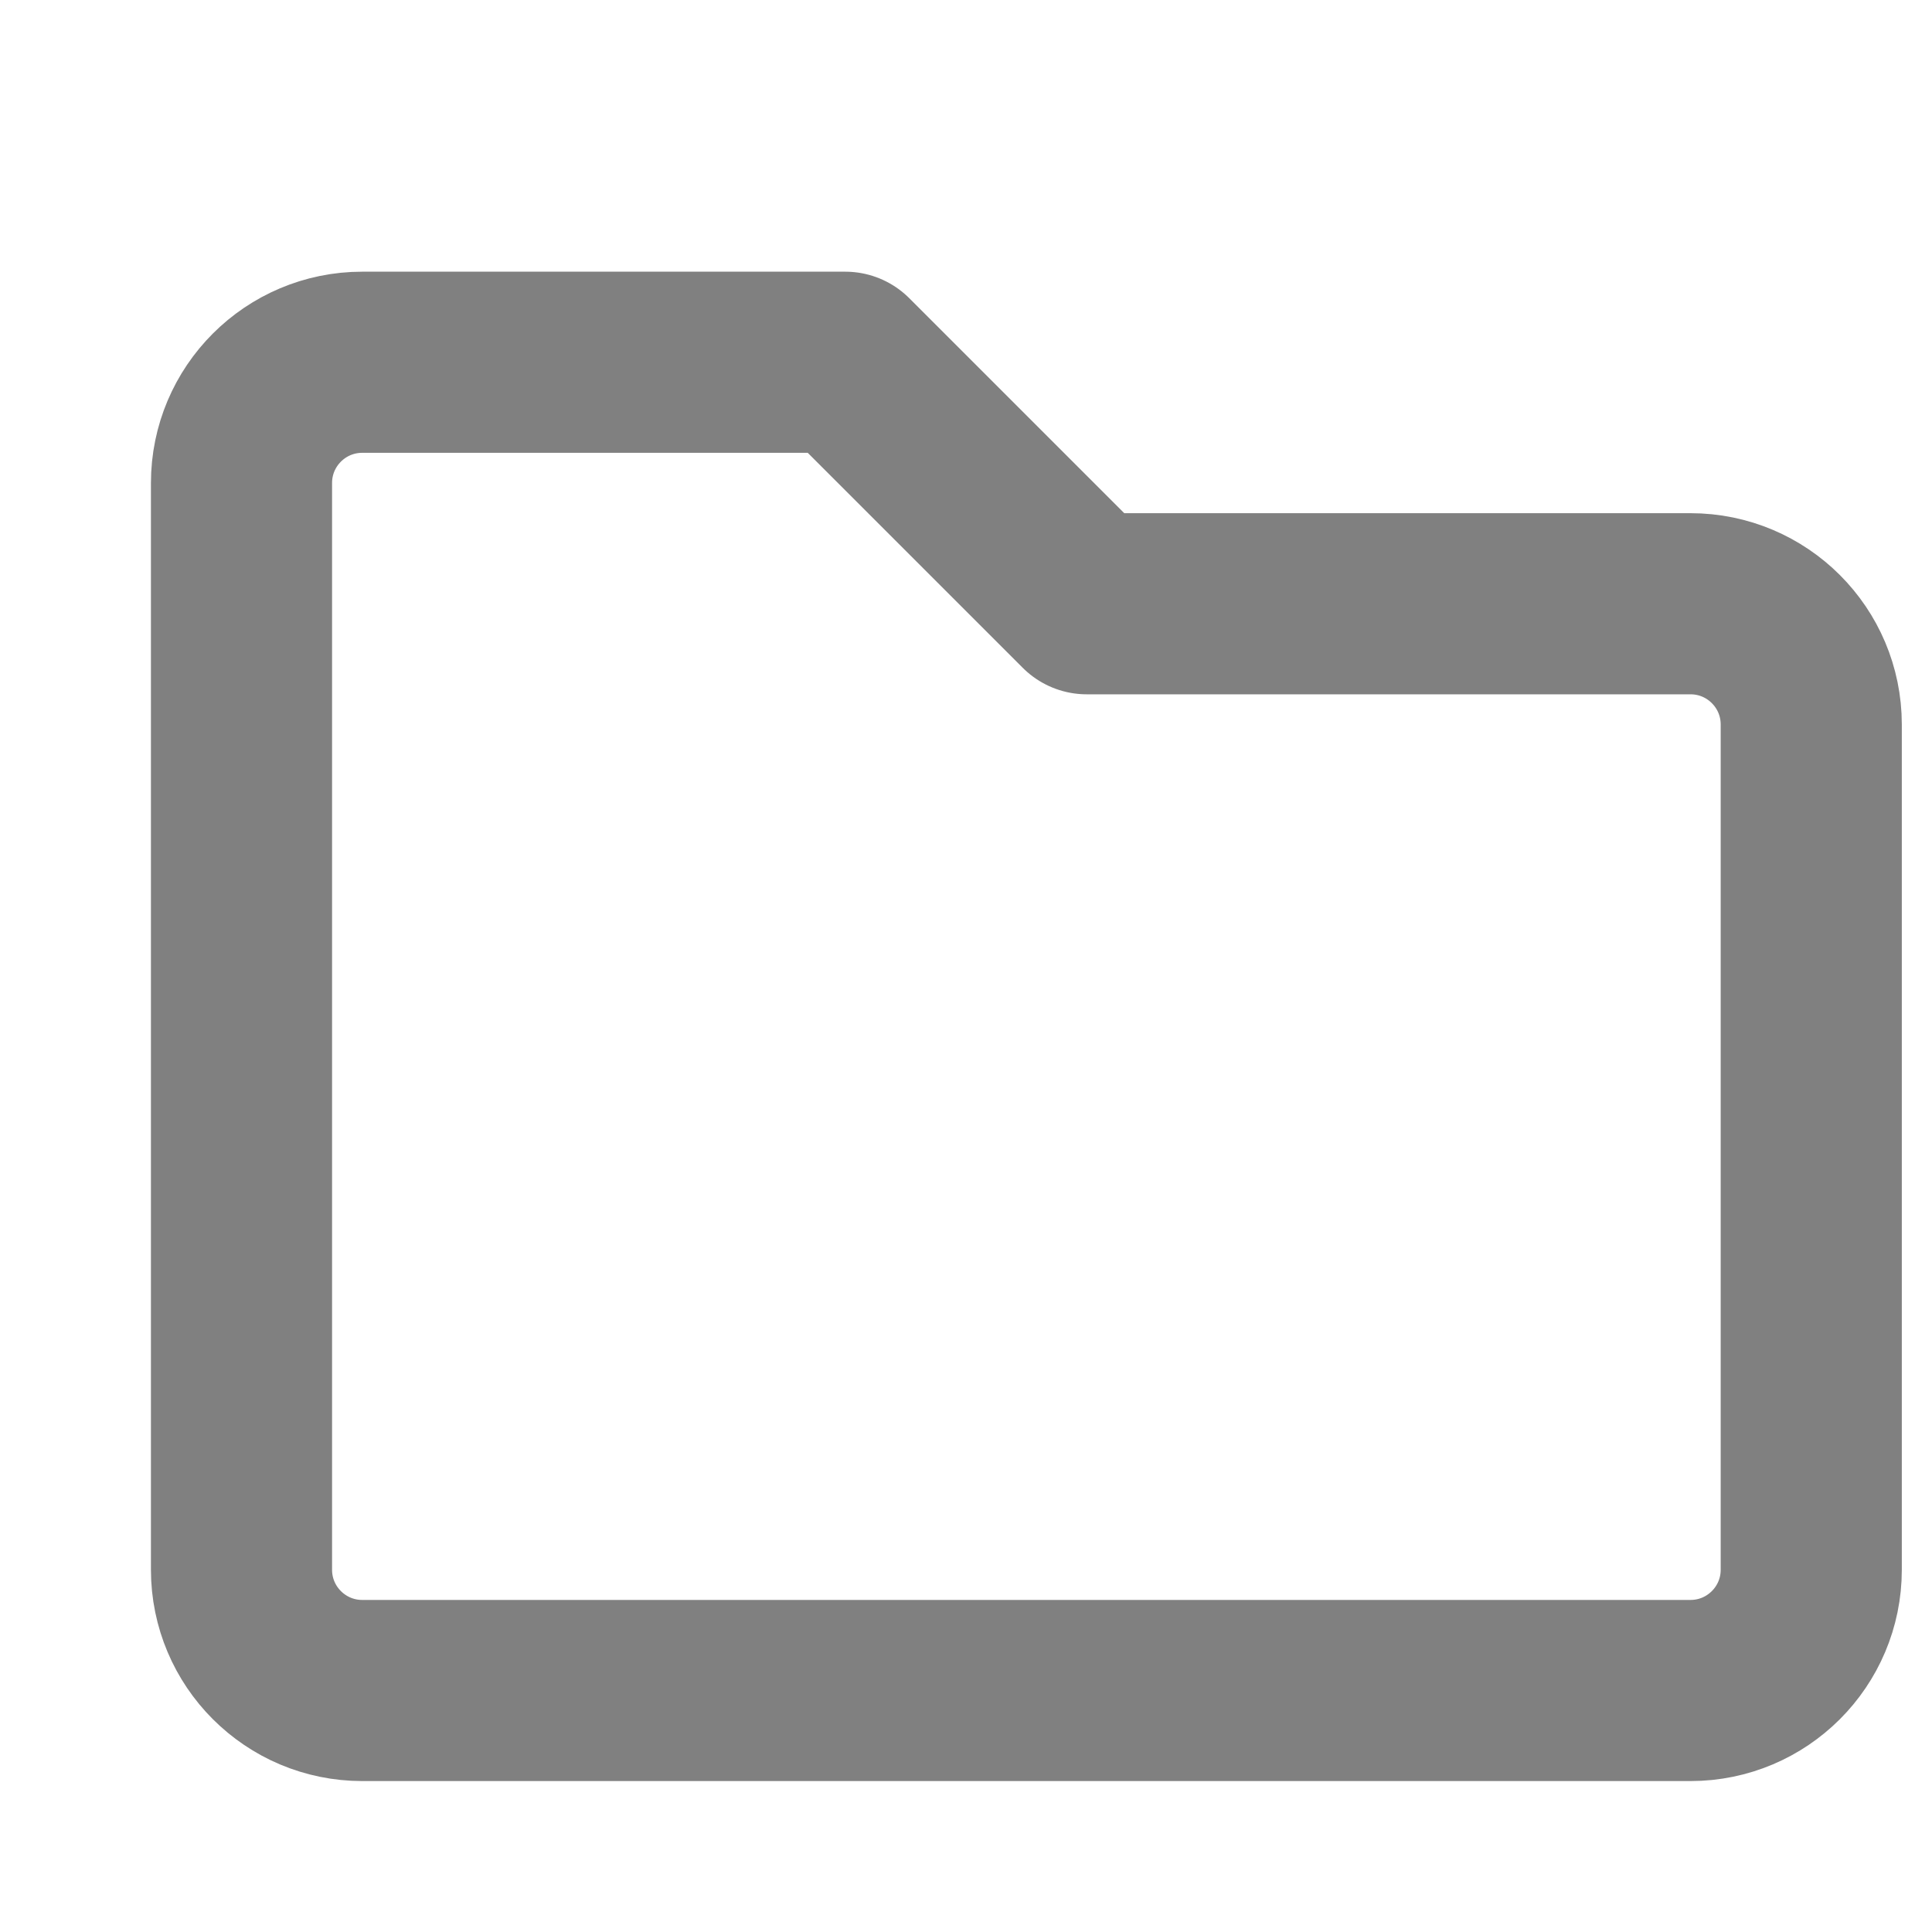
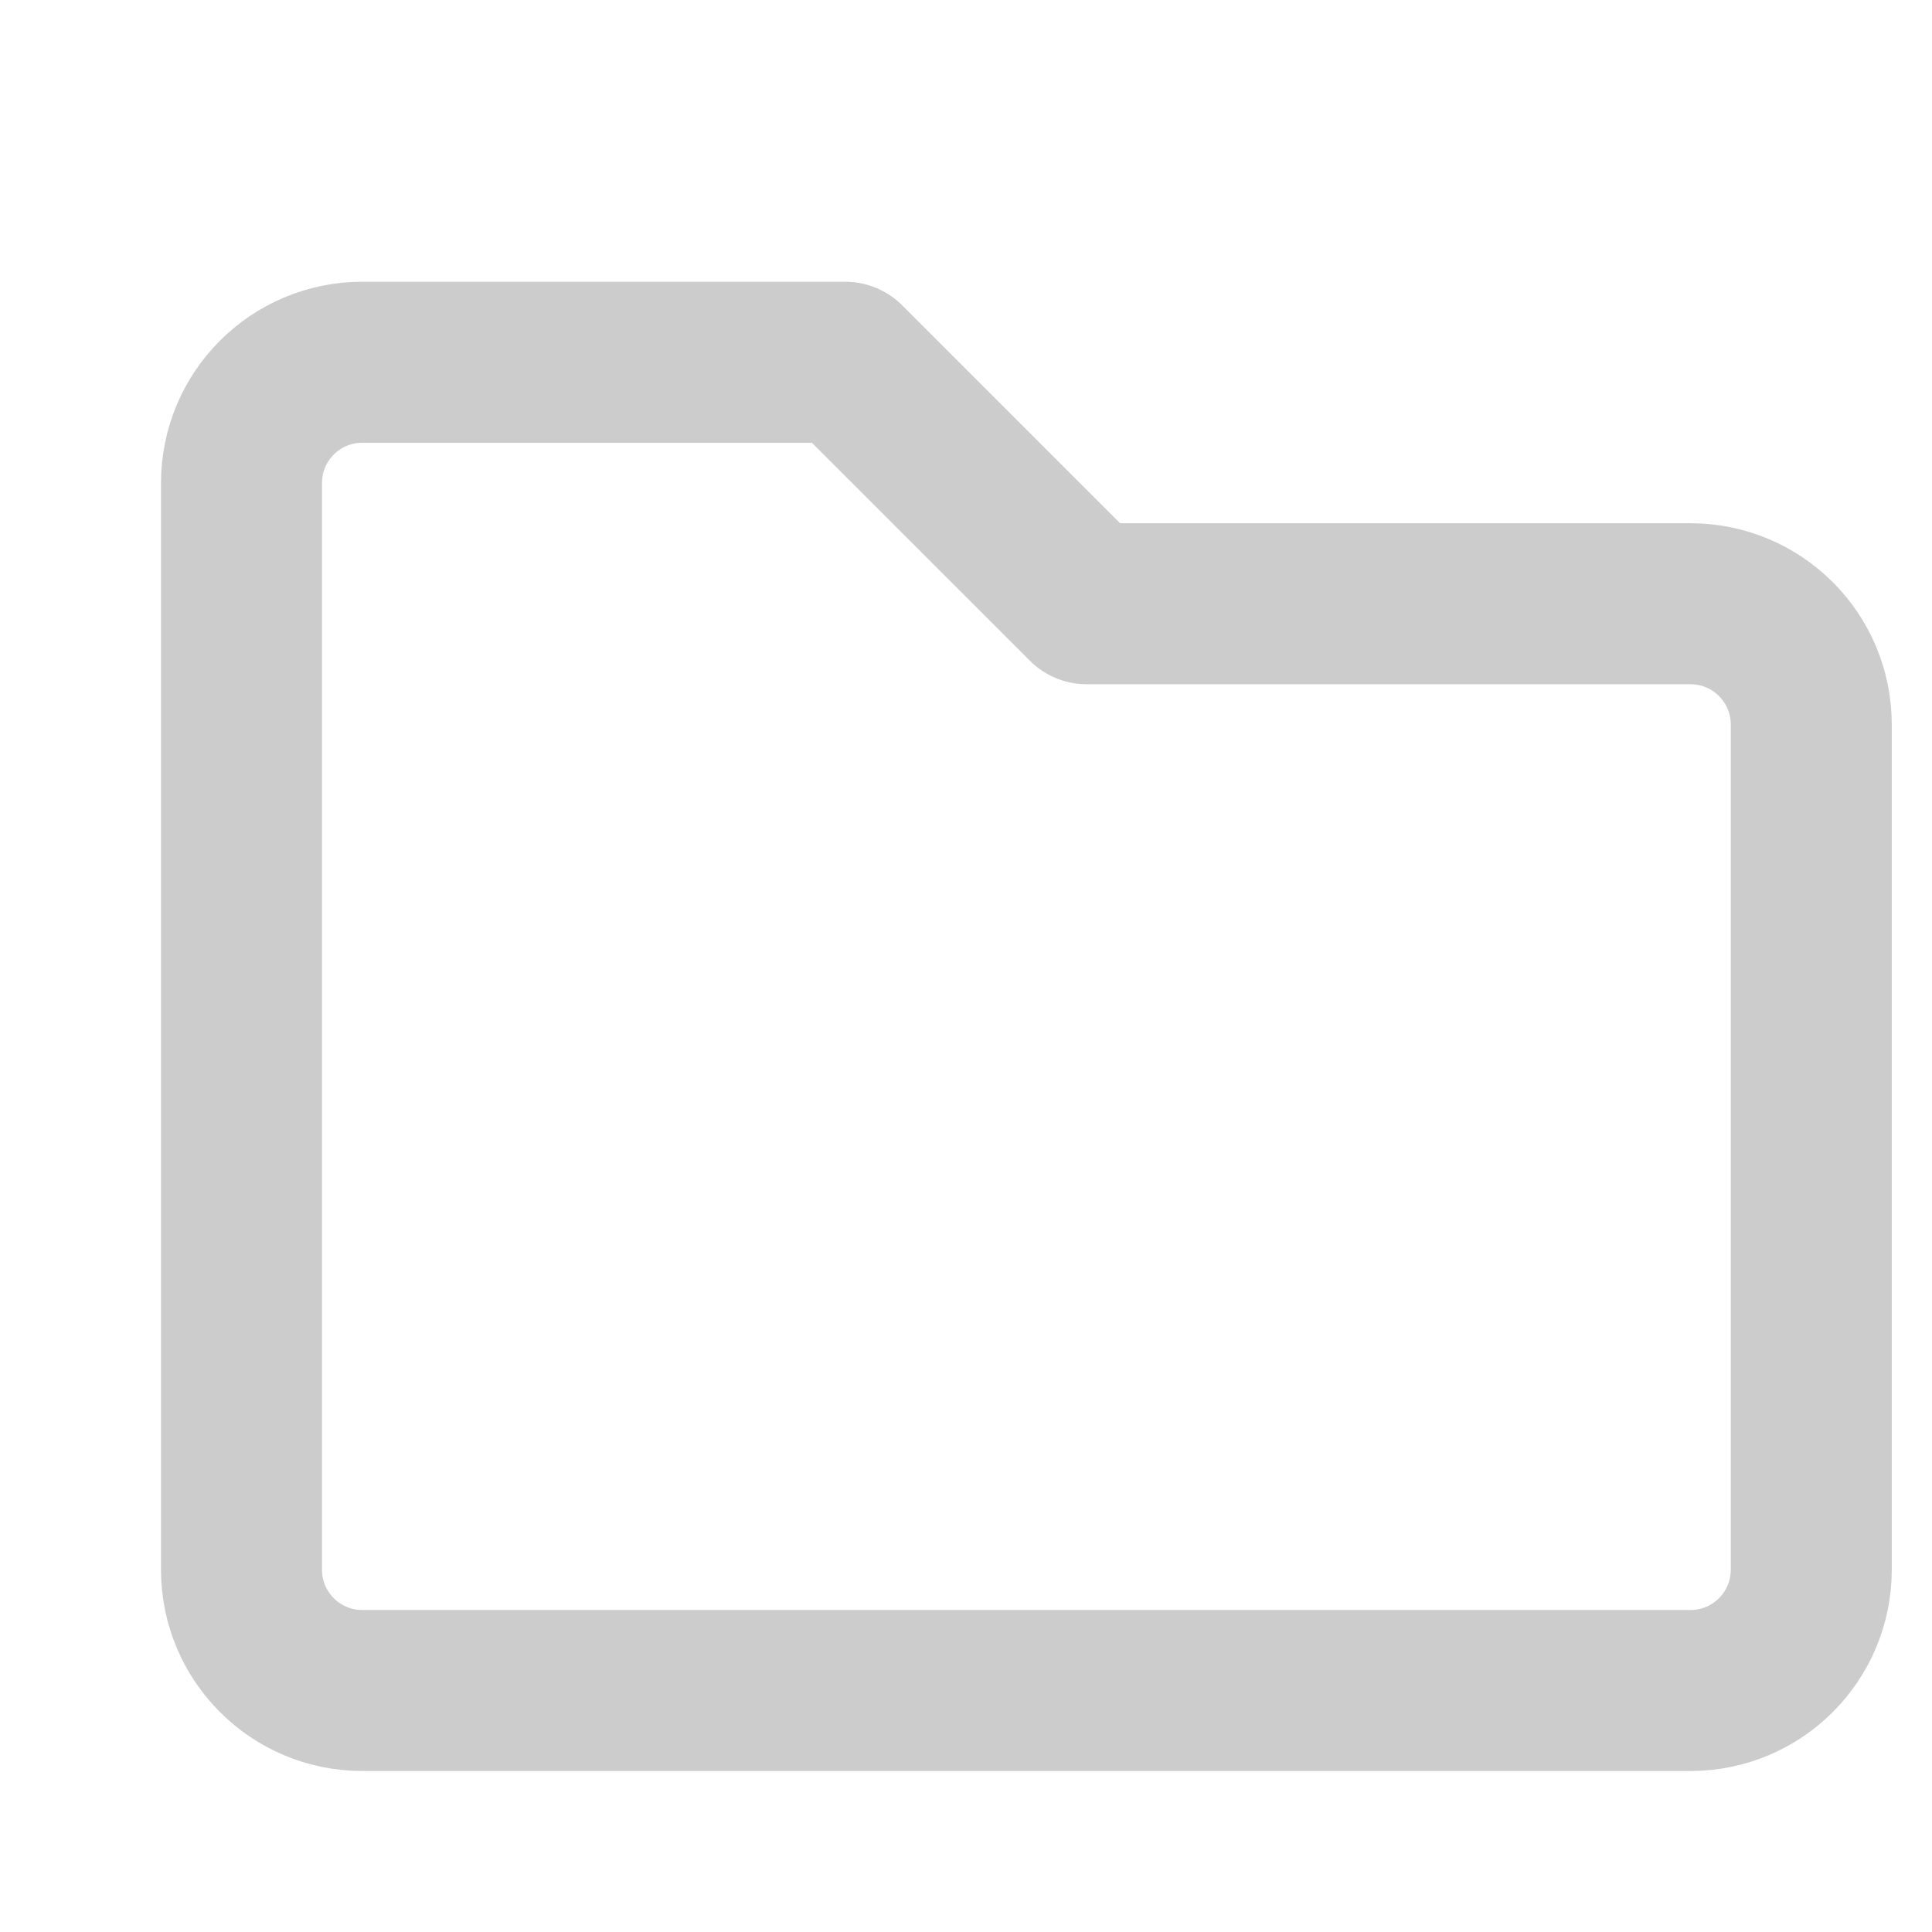
- <svg xmlns="http://www.w3.org/2000/svg" width="16" height="16" viewBox="0 0 16 16" fill="none" stroke="#808080" stroke-width="1.5" stroke-linecap="round" stroke-linejoin="round">
-   <path d="M2 4a1 1 0 0 1 1-1h4l2 2h5a1 1 0 0 1 1 1v7a1 1 0 0 1-1 1H3a1 1 0 0 1-1-1V4z" />
+ <svg xmlns="http://www.w3.org/2000/svg" width="24" height="24" viewBox="0 0 24 24">
+   <g stroke="#CCCCCC" stroke-width="2" stroke-linecap="round" stroke-linejoin="round" fill="none">
+     <path d="M3 6 a1.5 1.5 0 0 1 1.5-1.5 h6 l3 3 h7.5 a1.5 1.5 0 0 1 1.5 1.5 v10.5 a1.5 1.5 0 0 1-1.5 1.5 H4.5 a1.5 1.5 0 0 1-1.5-1.5 V6 z" />
+   </g>
</svg>
